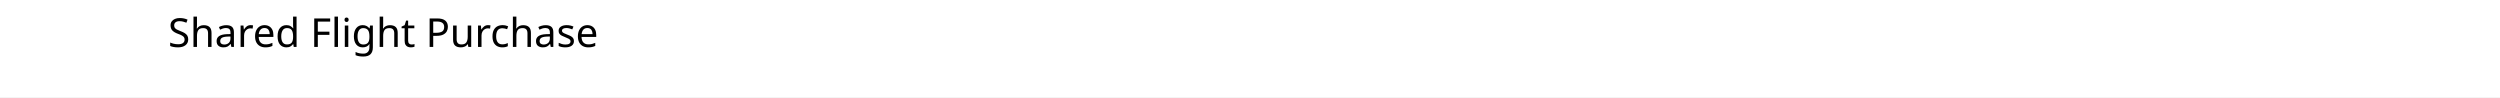
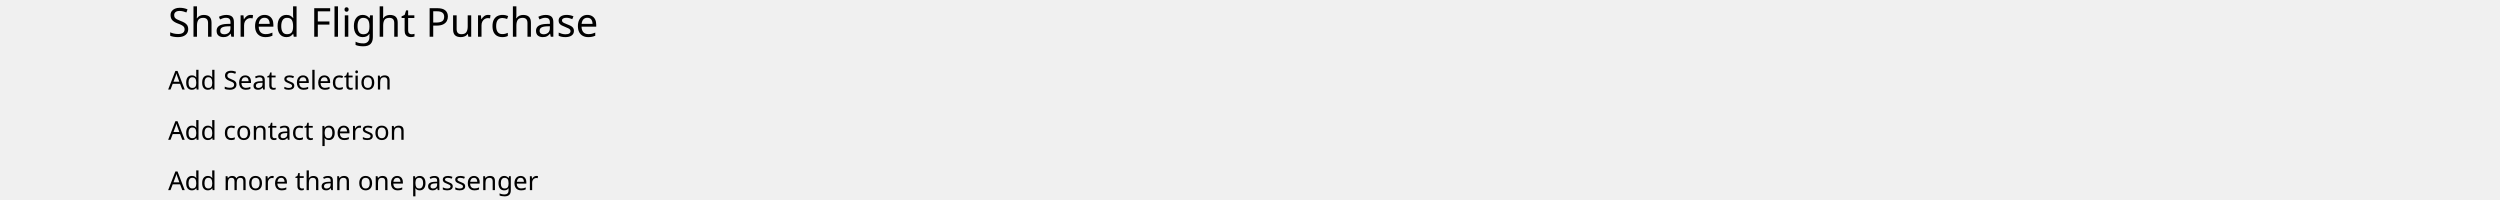
- <svg xmlns="http://www.w3.org/2000/svg" version="1.1" id="图层_1" x="0px" y="0px" viewBox="0 0 1251.7 48.7" style="enable-background:new 0 0 1251.7 48.7;" xml:space="preserve">
+ <svg xmlns="http://www.w3.org/2000/svg" version="1.1" id="图层_1" x="0px" y="0px" viewBox="0 0 1251.7 100" style="enable-background:new 0 0 1251.7 100;" xml:space="preserve">
  <style type="text/css">
- 	.st0{fill:#FFFFFF;}
- 	.st1{font-family:'Poppins-Medium';}
- 	.st2{font-size:20px;}
+ 	.st0{font-family:'Poppins-Medium';}
+ 	.st1{font-size:20px;}
+ 	.st2{font-size:13px;}
</style>
-   <g id="图层_2_1_">
-     <g id="图层_1-2">
-       <rect class="st0" width="1251.7" height="48.7" />
-       <text transform="matrix(1 0 0 1 84.19 23.51)" class="st1 st2">Shared Flight Purchase</text>
-     </g>
-   </g>
+   <text transform="matrix(1 0 0 1 84.19 18.3817)" class="st0 st1">Shared Flight Purchase</text>
+   <text transform="matrix(1 0 0 1 84.1902 44.8294)" class="st0 st2">Add Seat selection</text>
+   <text transform="matrix(1 0 0 1 84.1901 70.0059)" class="st0 st2">Add contact person</text>
+   <text transform="matrix(1 0 0 1 84.1899 95.1823)" class="st0 st2">Add more than one passenger</text>
</svg>
